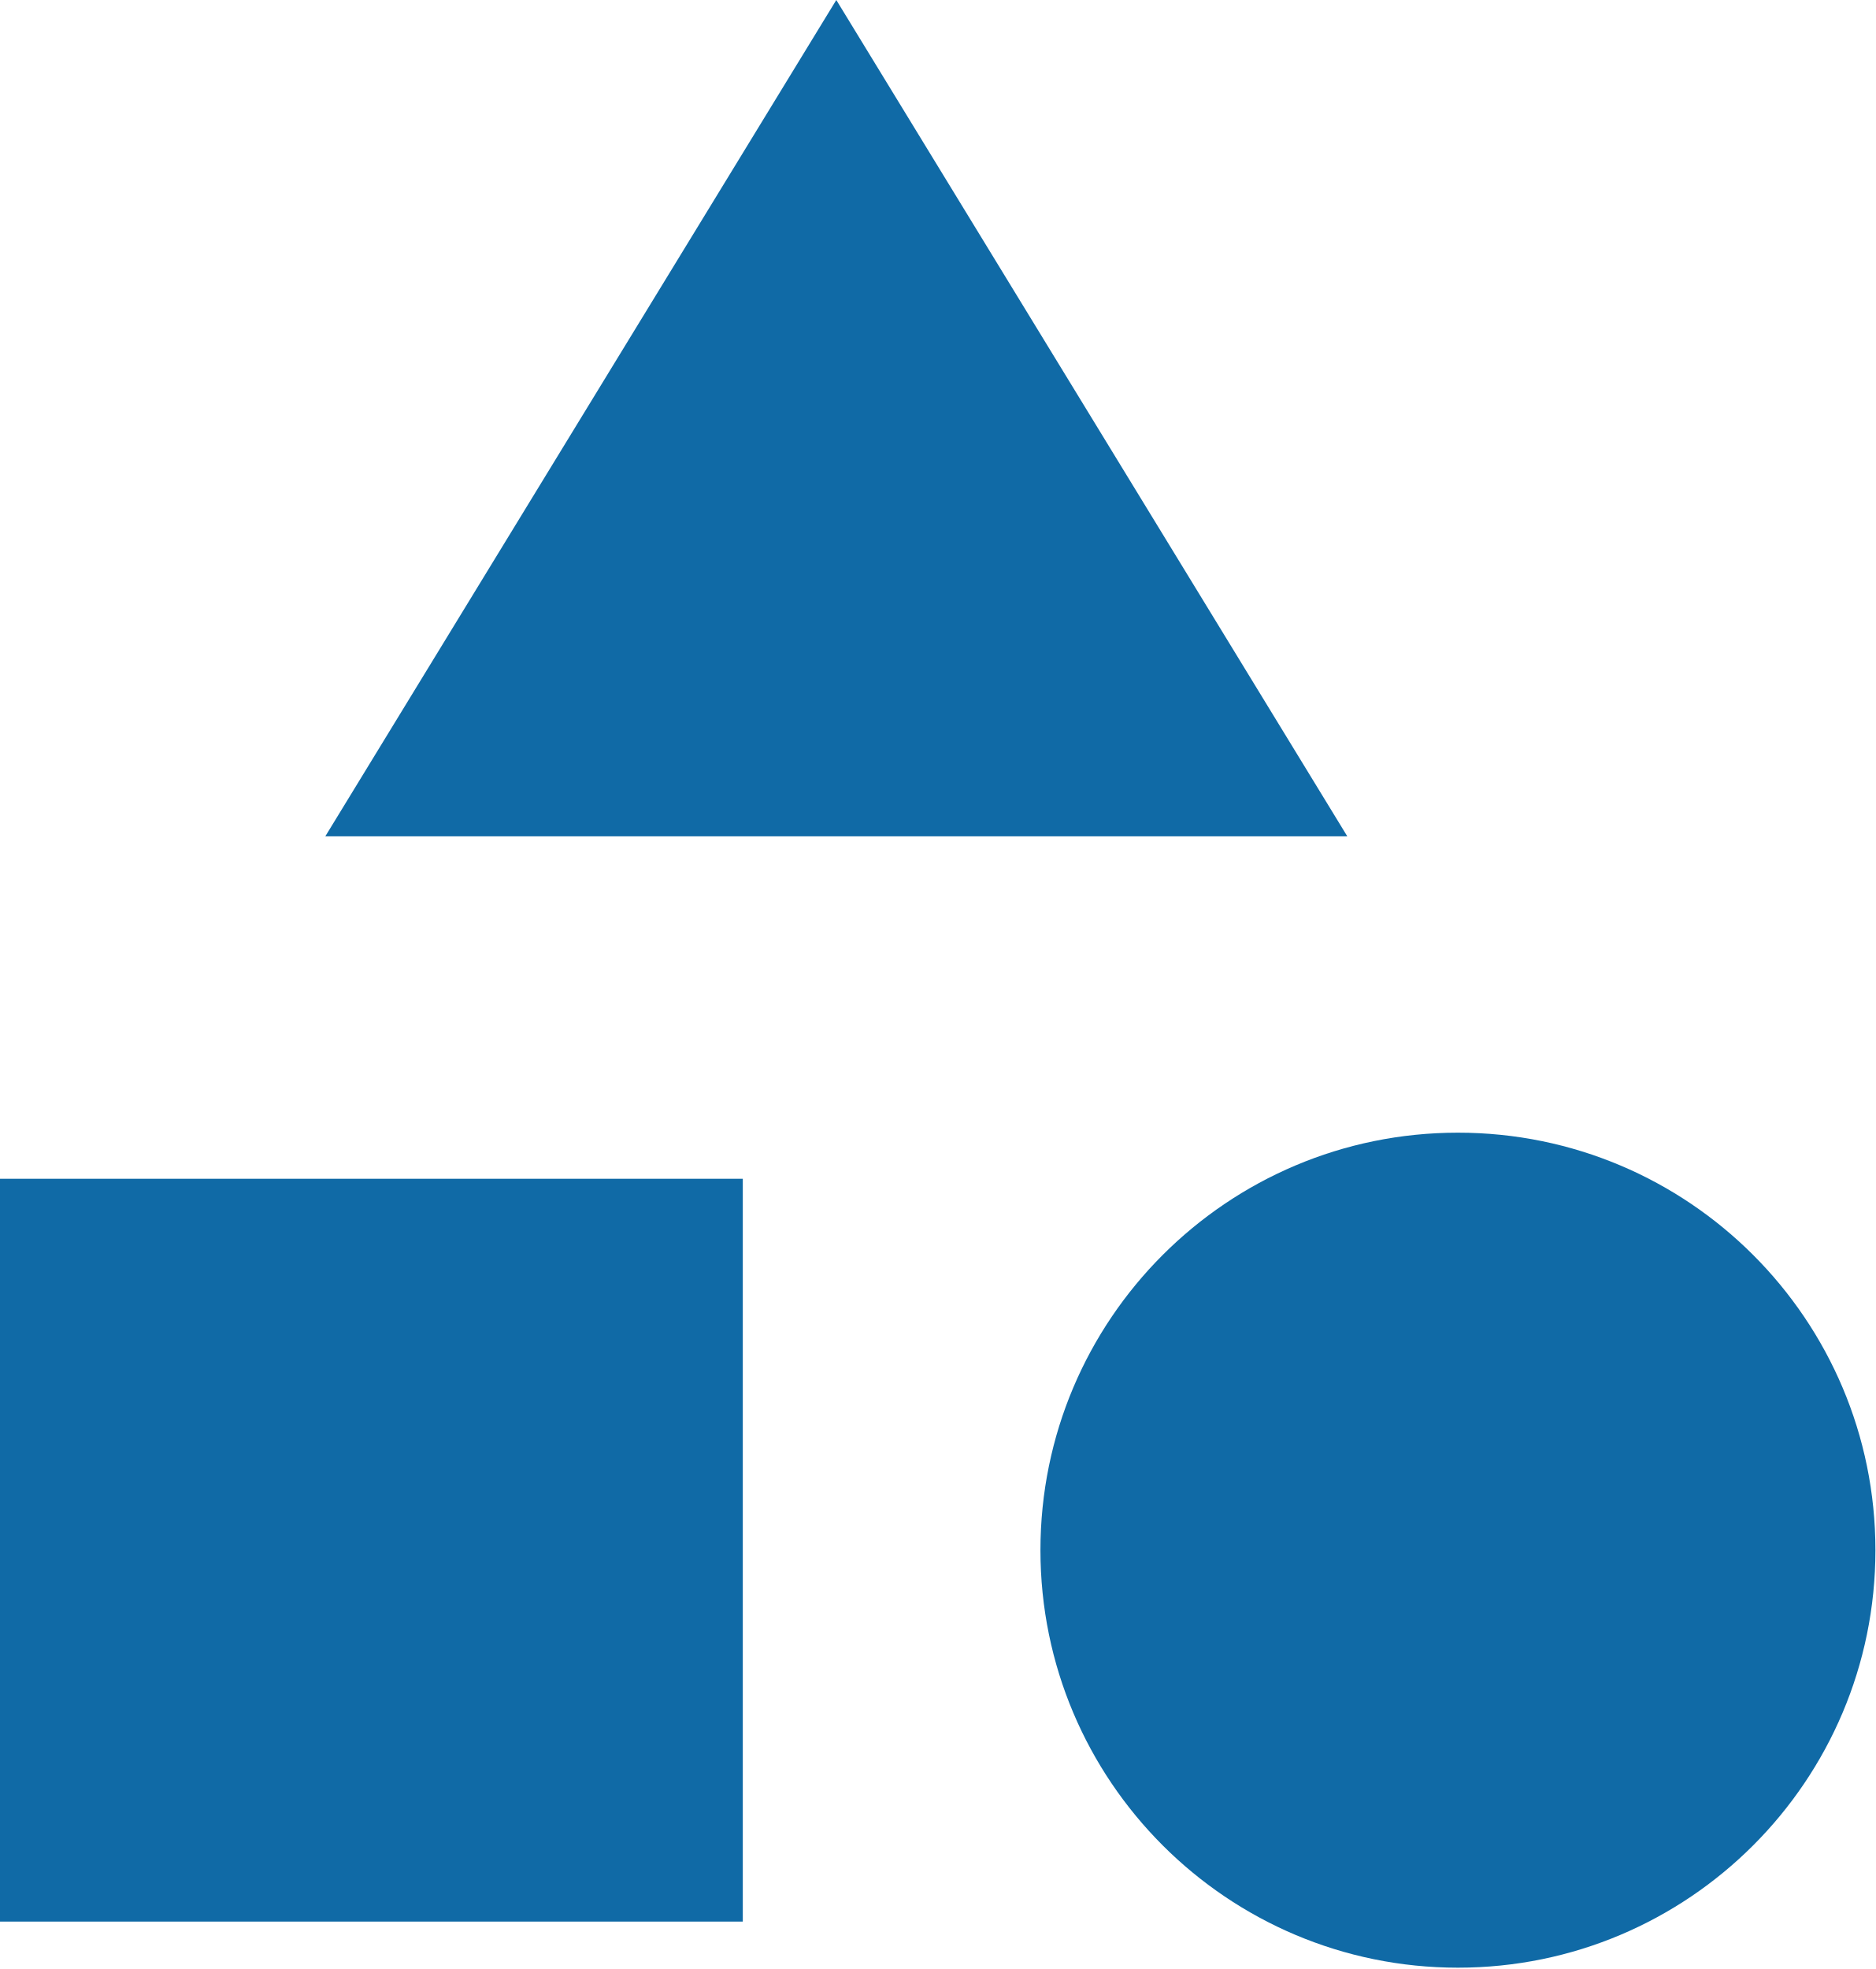
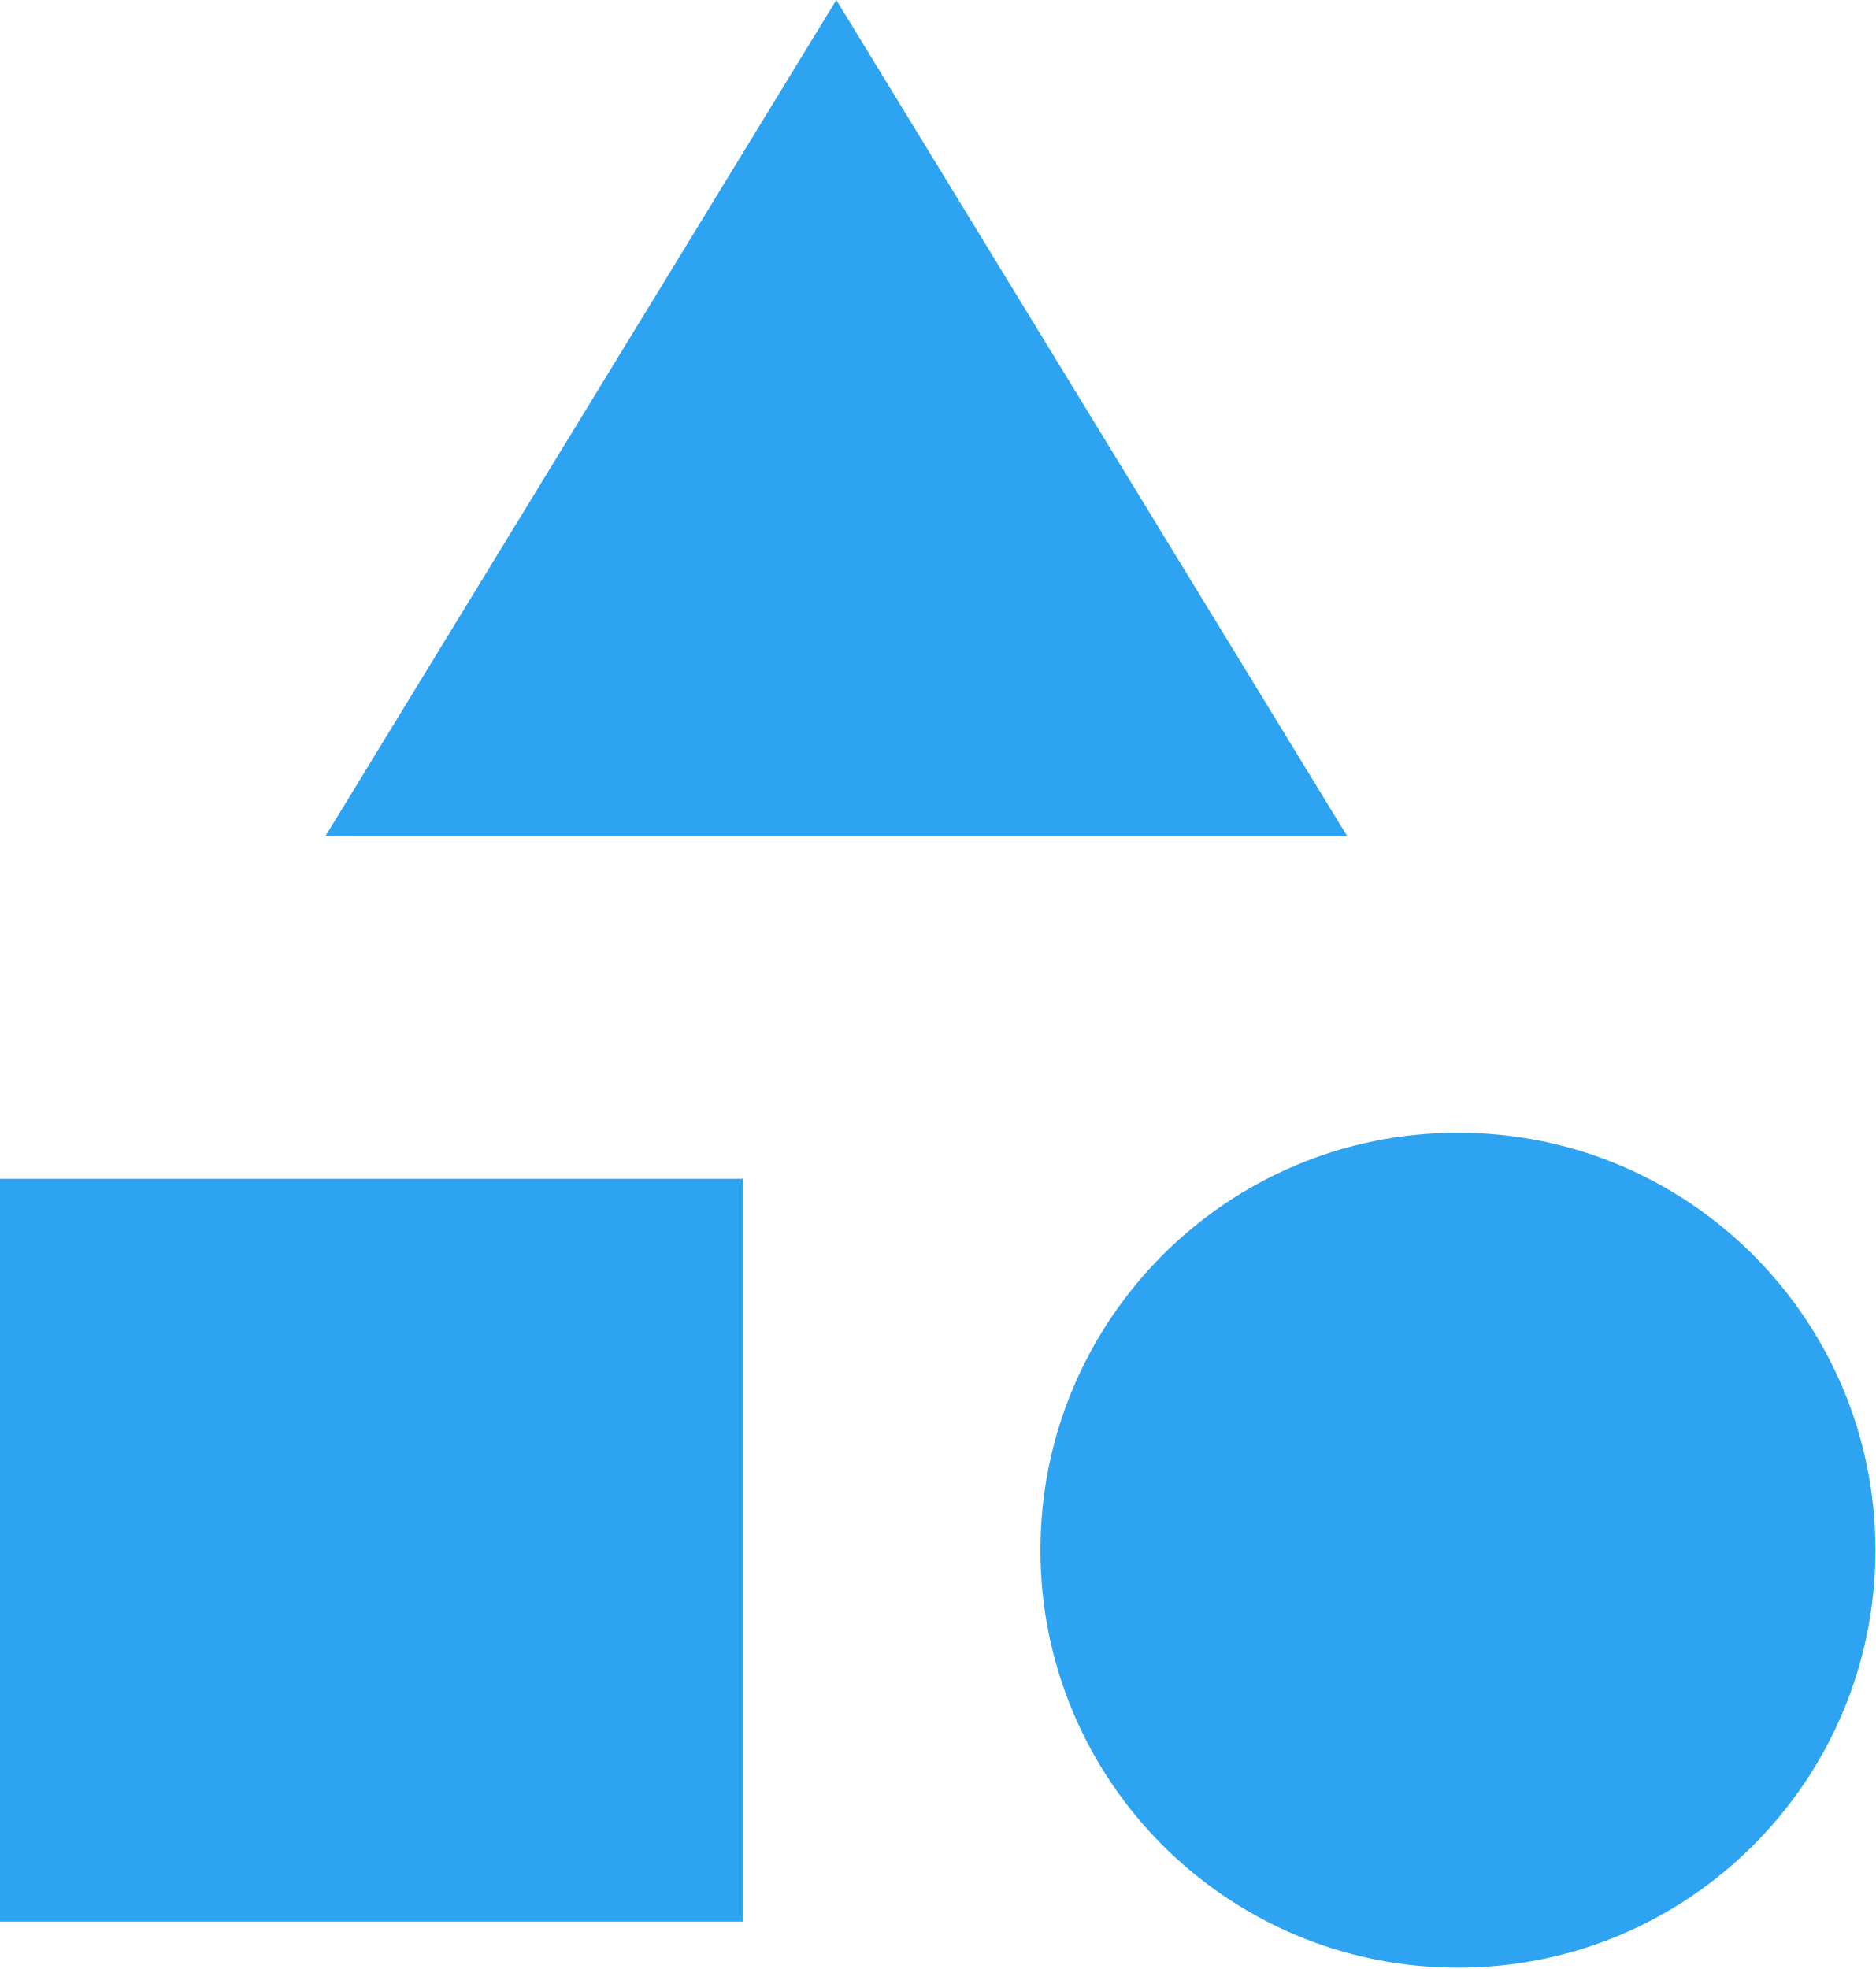
<svg xmlns="http://www.w3.org/2000/svg" id="Modo_de_isolamento" viewBox="0 0 14.24 14.95">
  <defs>
-     <style>.cls-1{fill:#106aa6;}</style>
+     <style>.cls-1{fill:#2ea3f2;}</style>
  </defs>
  <path class="cls-1" d="m6.35,0l-3.88,6.35h7.76L6.35,0Z" />
  <circle class="cls-1" cx="11.07" cy="11.77" r="3.17" />
  <path class="cls-1" d="m0,8.95h5.64v5.64H0v-5.64Z" />
</svg>
